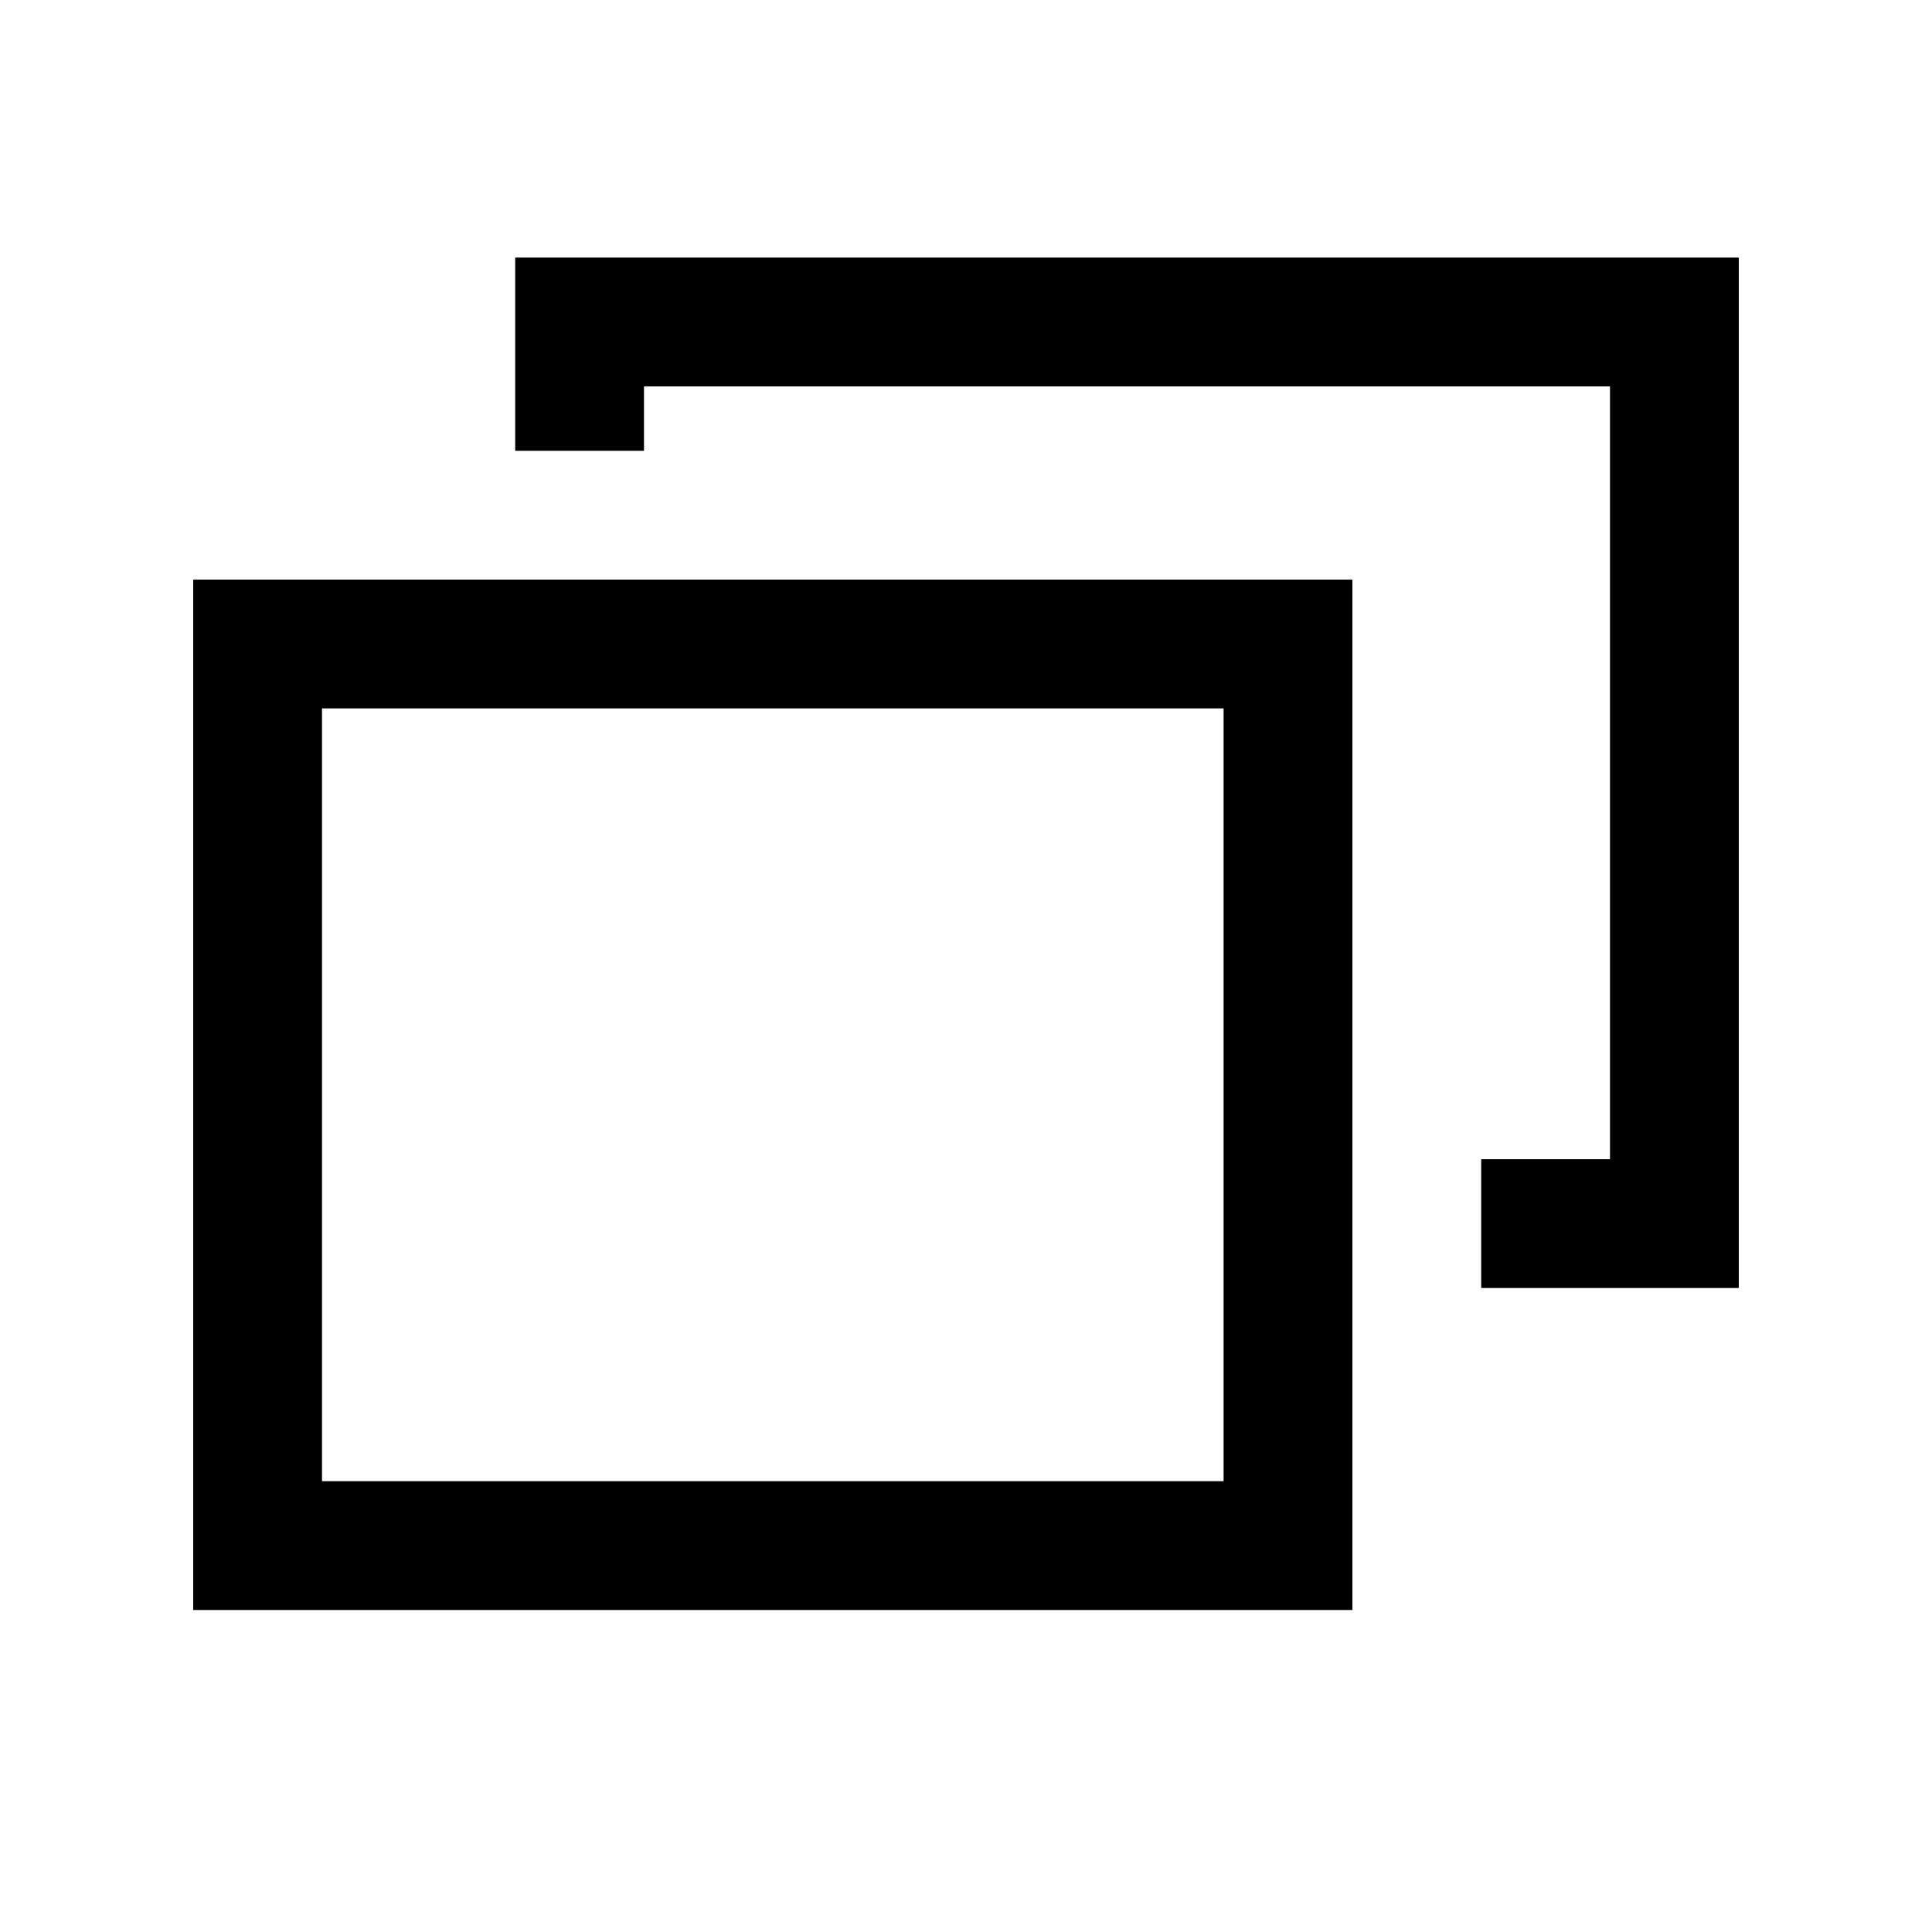
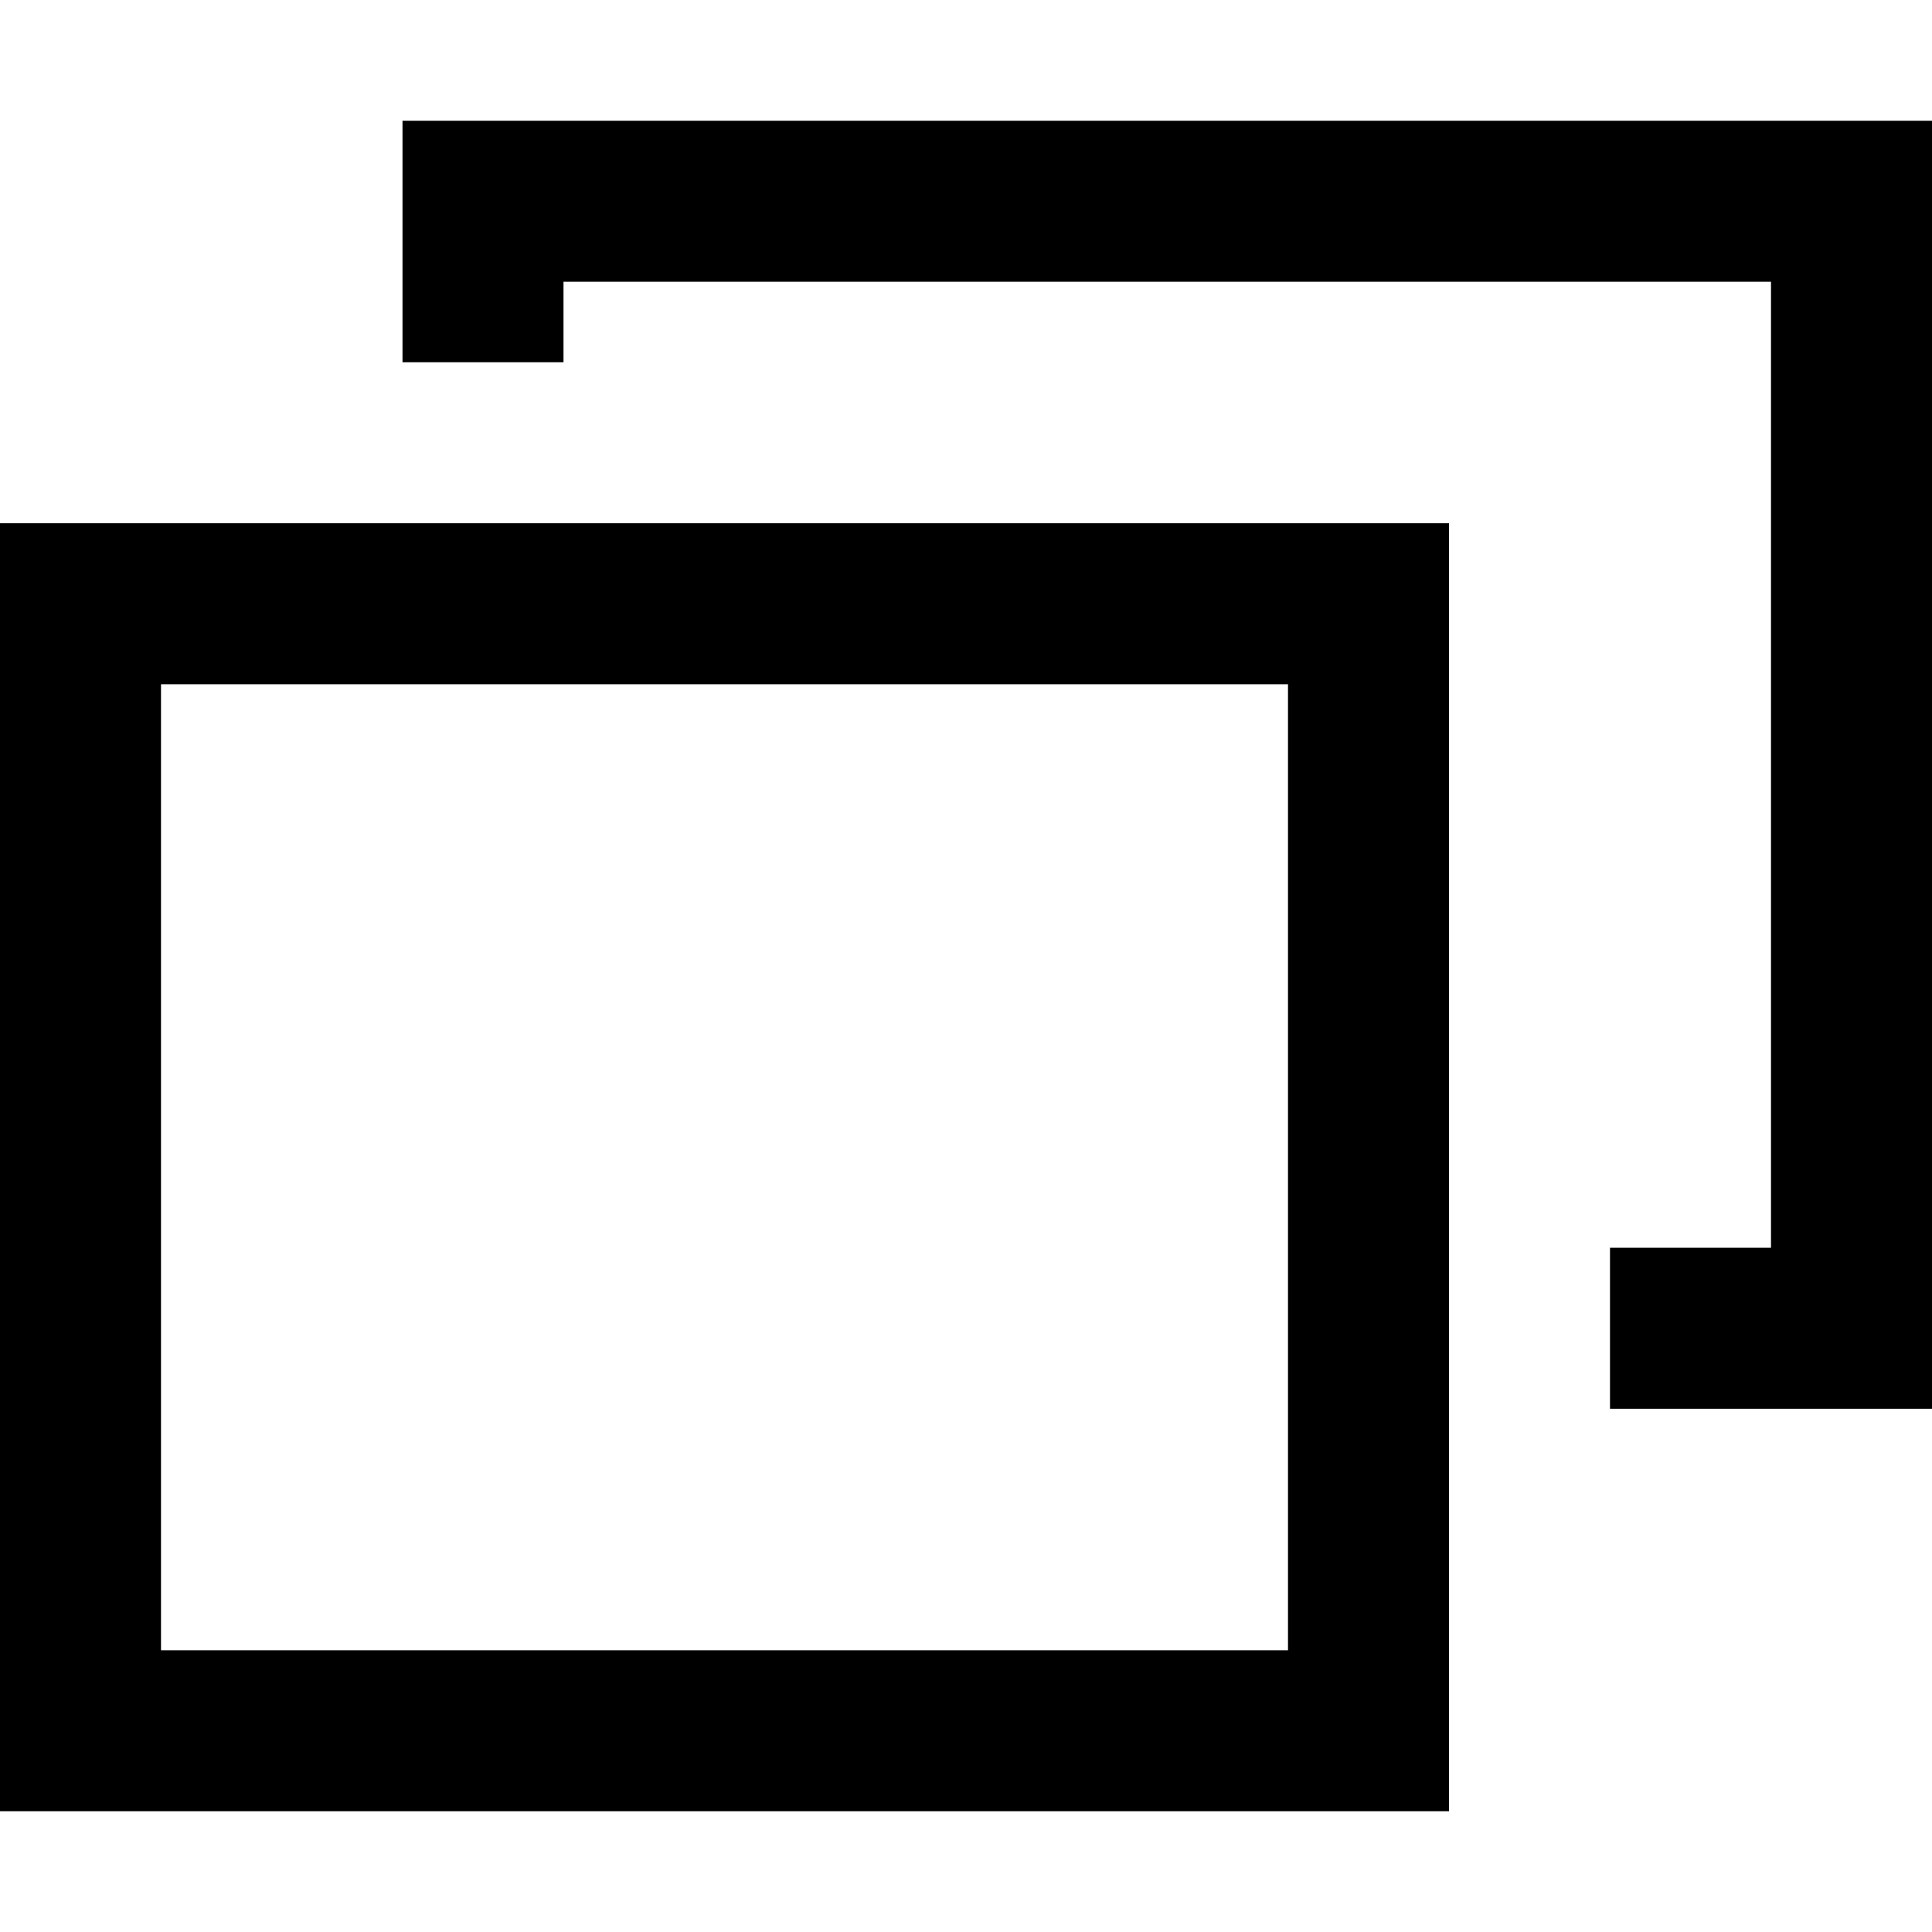
- <svg xmlns="http://www.w3.org/2000/svg" width="256" height="256" viewBox="0 0 30 30">
-   <path style="line-height:normal;font-variant-ligatures:normal;font-variant-position:normal;font-variant-caps:normal;font-variant-numeric:normal;font-variant-alternates:normal;font-feature-settings:normal;text-indent:0;text-align:start;text-decoration-line:none;text-decoration-style:solid;text-decoration-color:#000;text-transform:none;text-orientation:mixed;white-space:normal;shape-padding:0;isolation:auto;mix-blend-mode:normal;solid-color:#000;solid-opacity:1" d="M8 4v3h2V6h15v12h-2v2h4V4H8zM3 9v16h18V9H3zm2 2h14v12H5V11z" color="#000" font-weight="400" font-family="sans-serif" overflow="visible" />
+ <svg xmlns="http://www.w3.org/2000/svg" width="204.8" height="204.8" viewBox="0 0 24 24">
+   <path style="line-height:normal;font-variant-ligatures:normal;font-variant-position:normal;font-variant-caps:normal;font-variant-numeric:normal;font-variant-alternates:normal;font-feature-settings:normal;text-indent:0;text-align:start;text-decoration-line:none;text-decoration-style:solid;text-decoration-color:#000;text-transform:none;text-orientation:mixed;white-space:normal;shape-padding:0;isolation:auto;mix-blend-mode:normal;solid-color:#000;solid-opacity:1" d="M5 1.5v3h2v-1h15v12h-2v2h4v-16zm-5 5v16h18v-16zm2 2h14v12H2z" color="#000" font-weight="400" font-family="sans-serif" overflow="visible" />
</svg>
